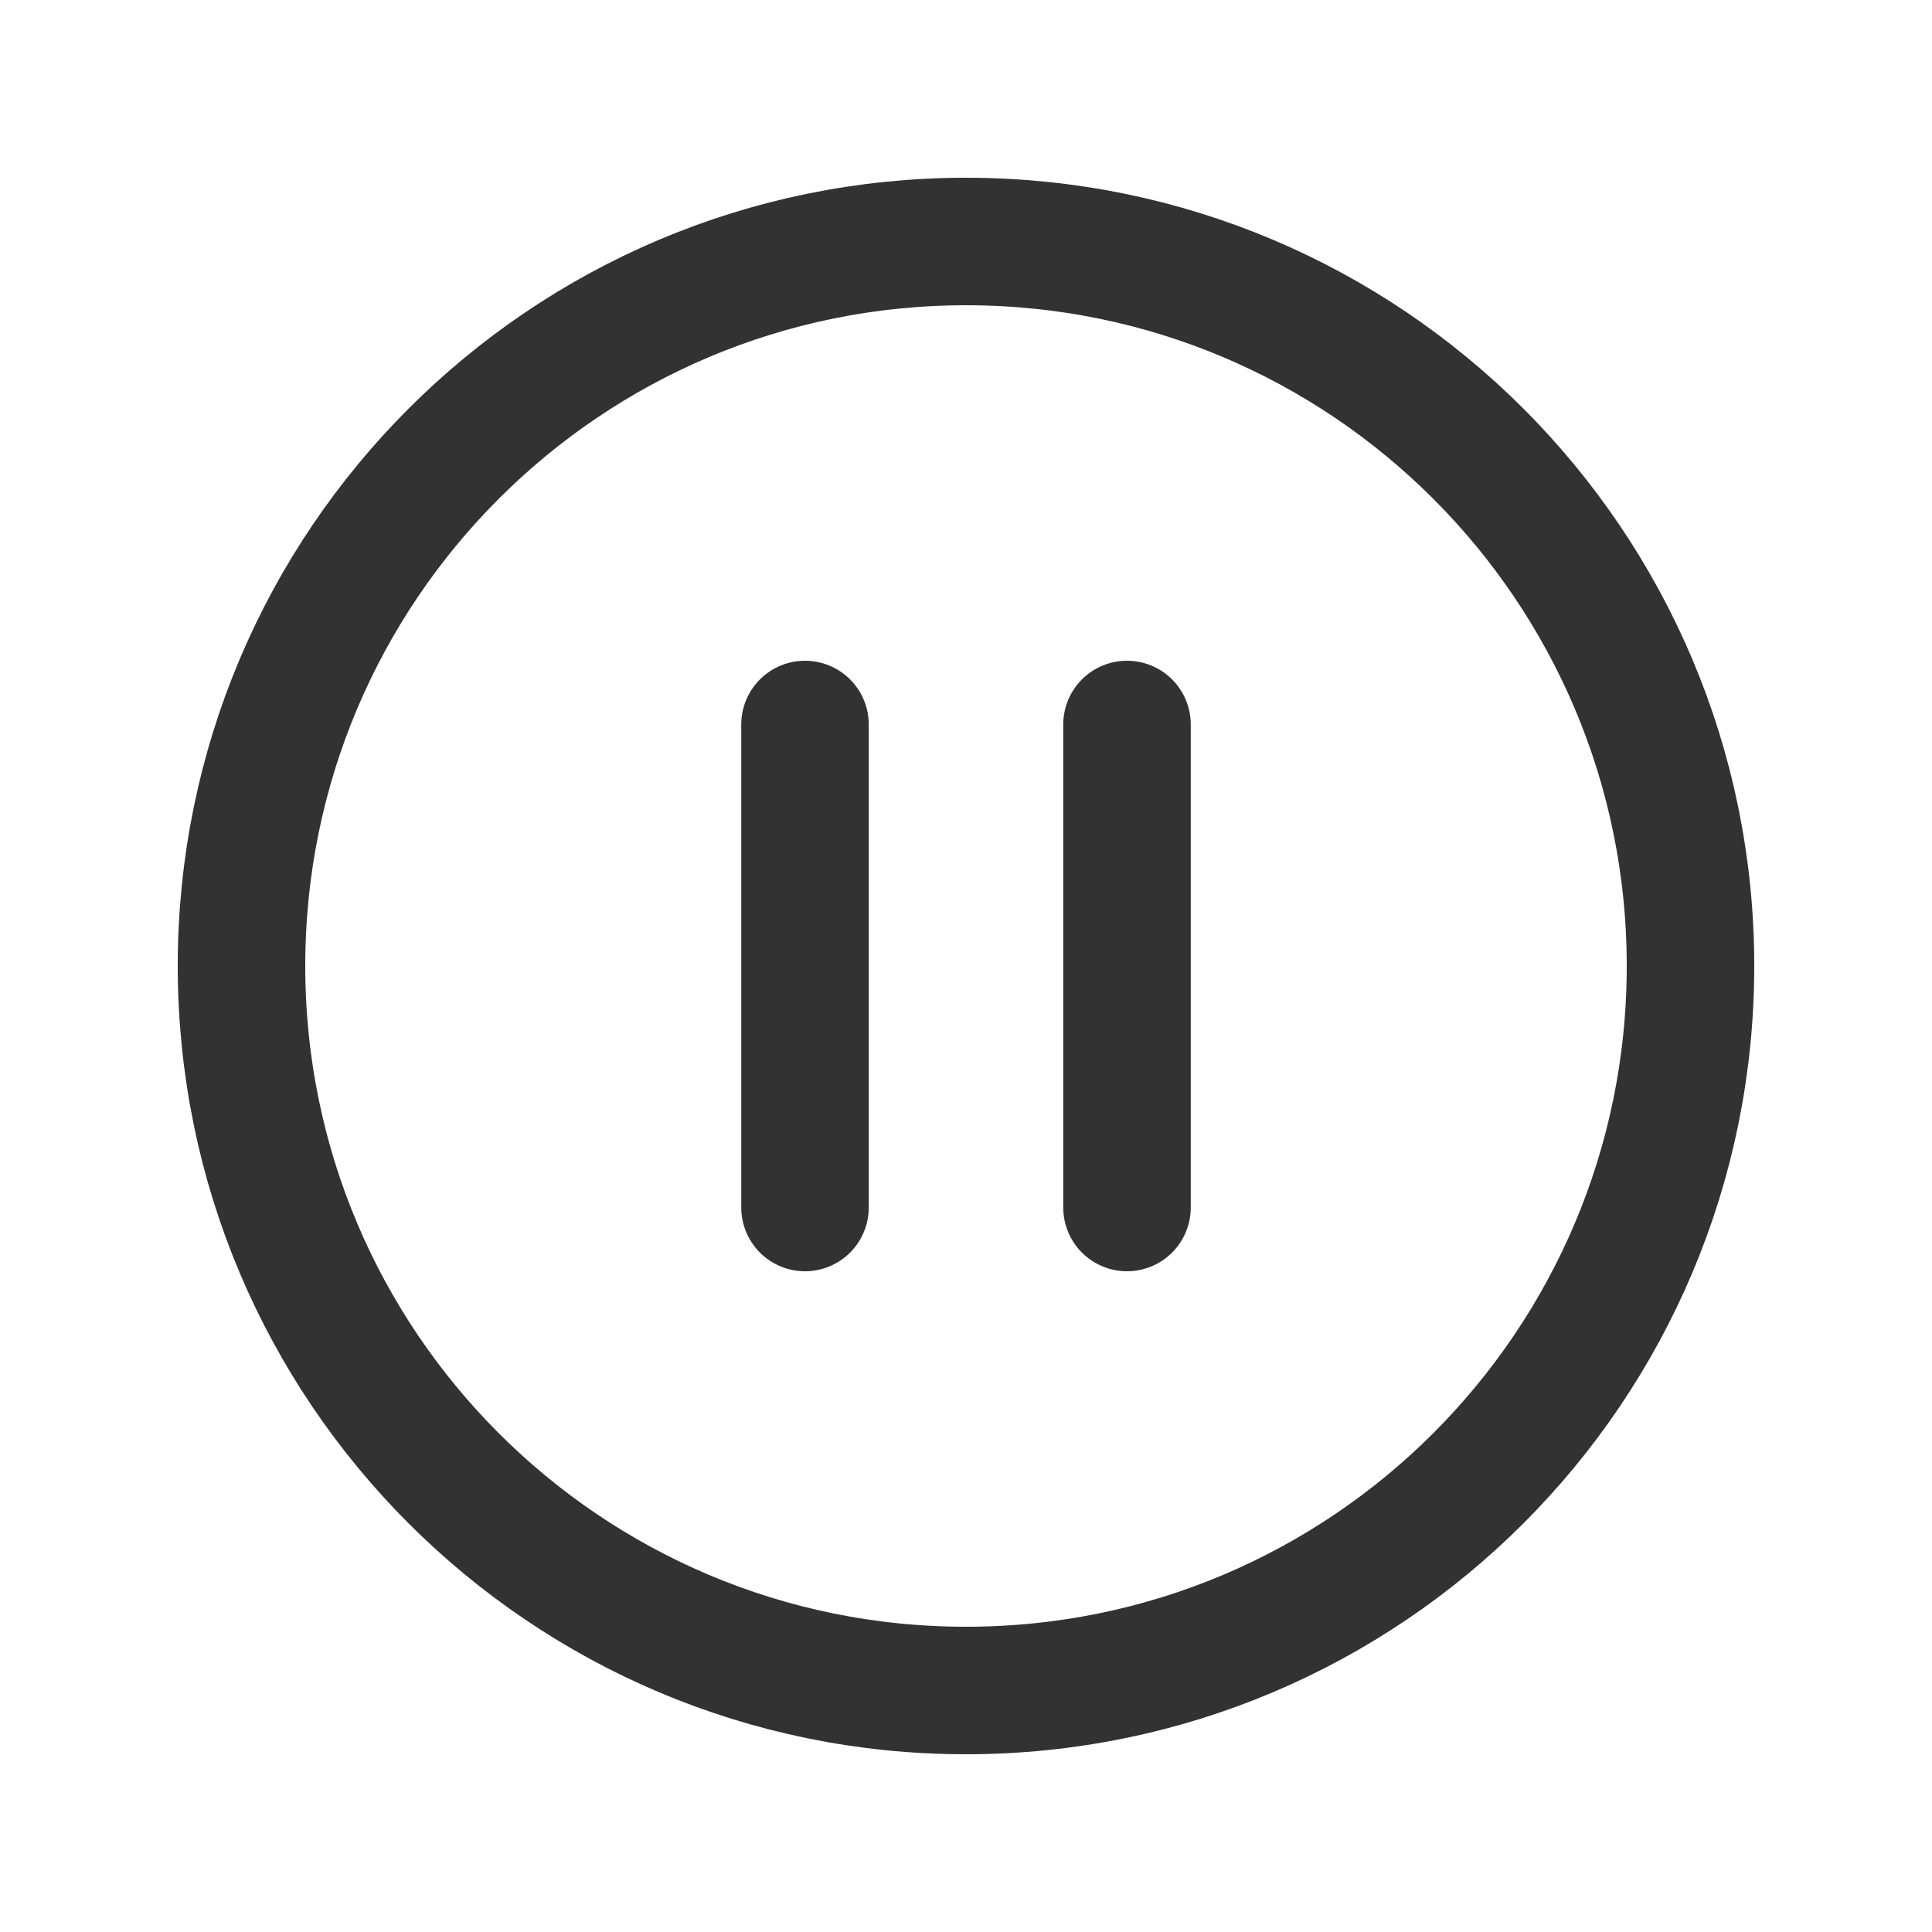
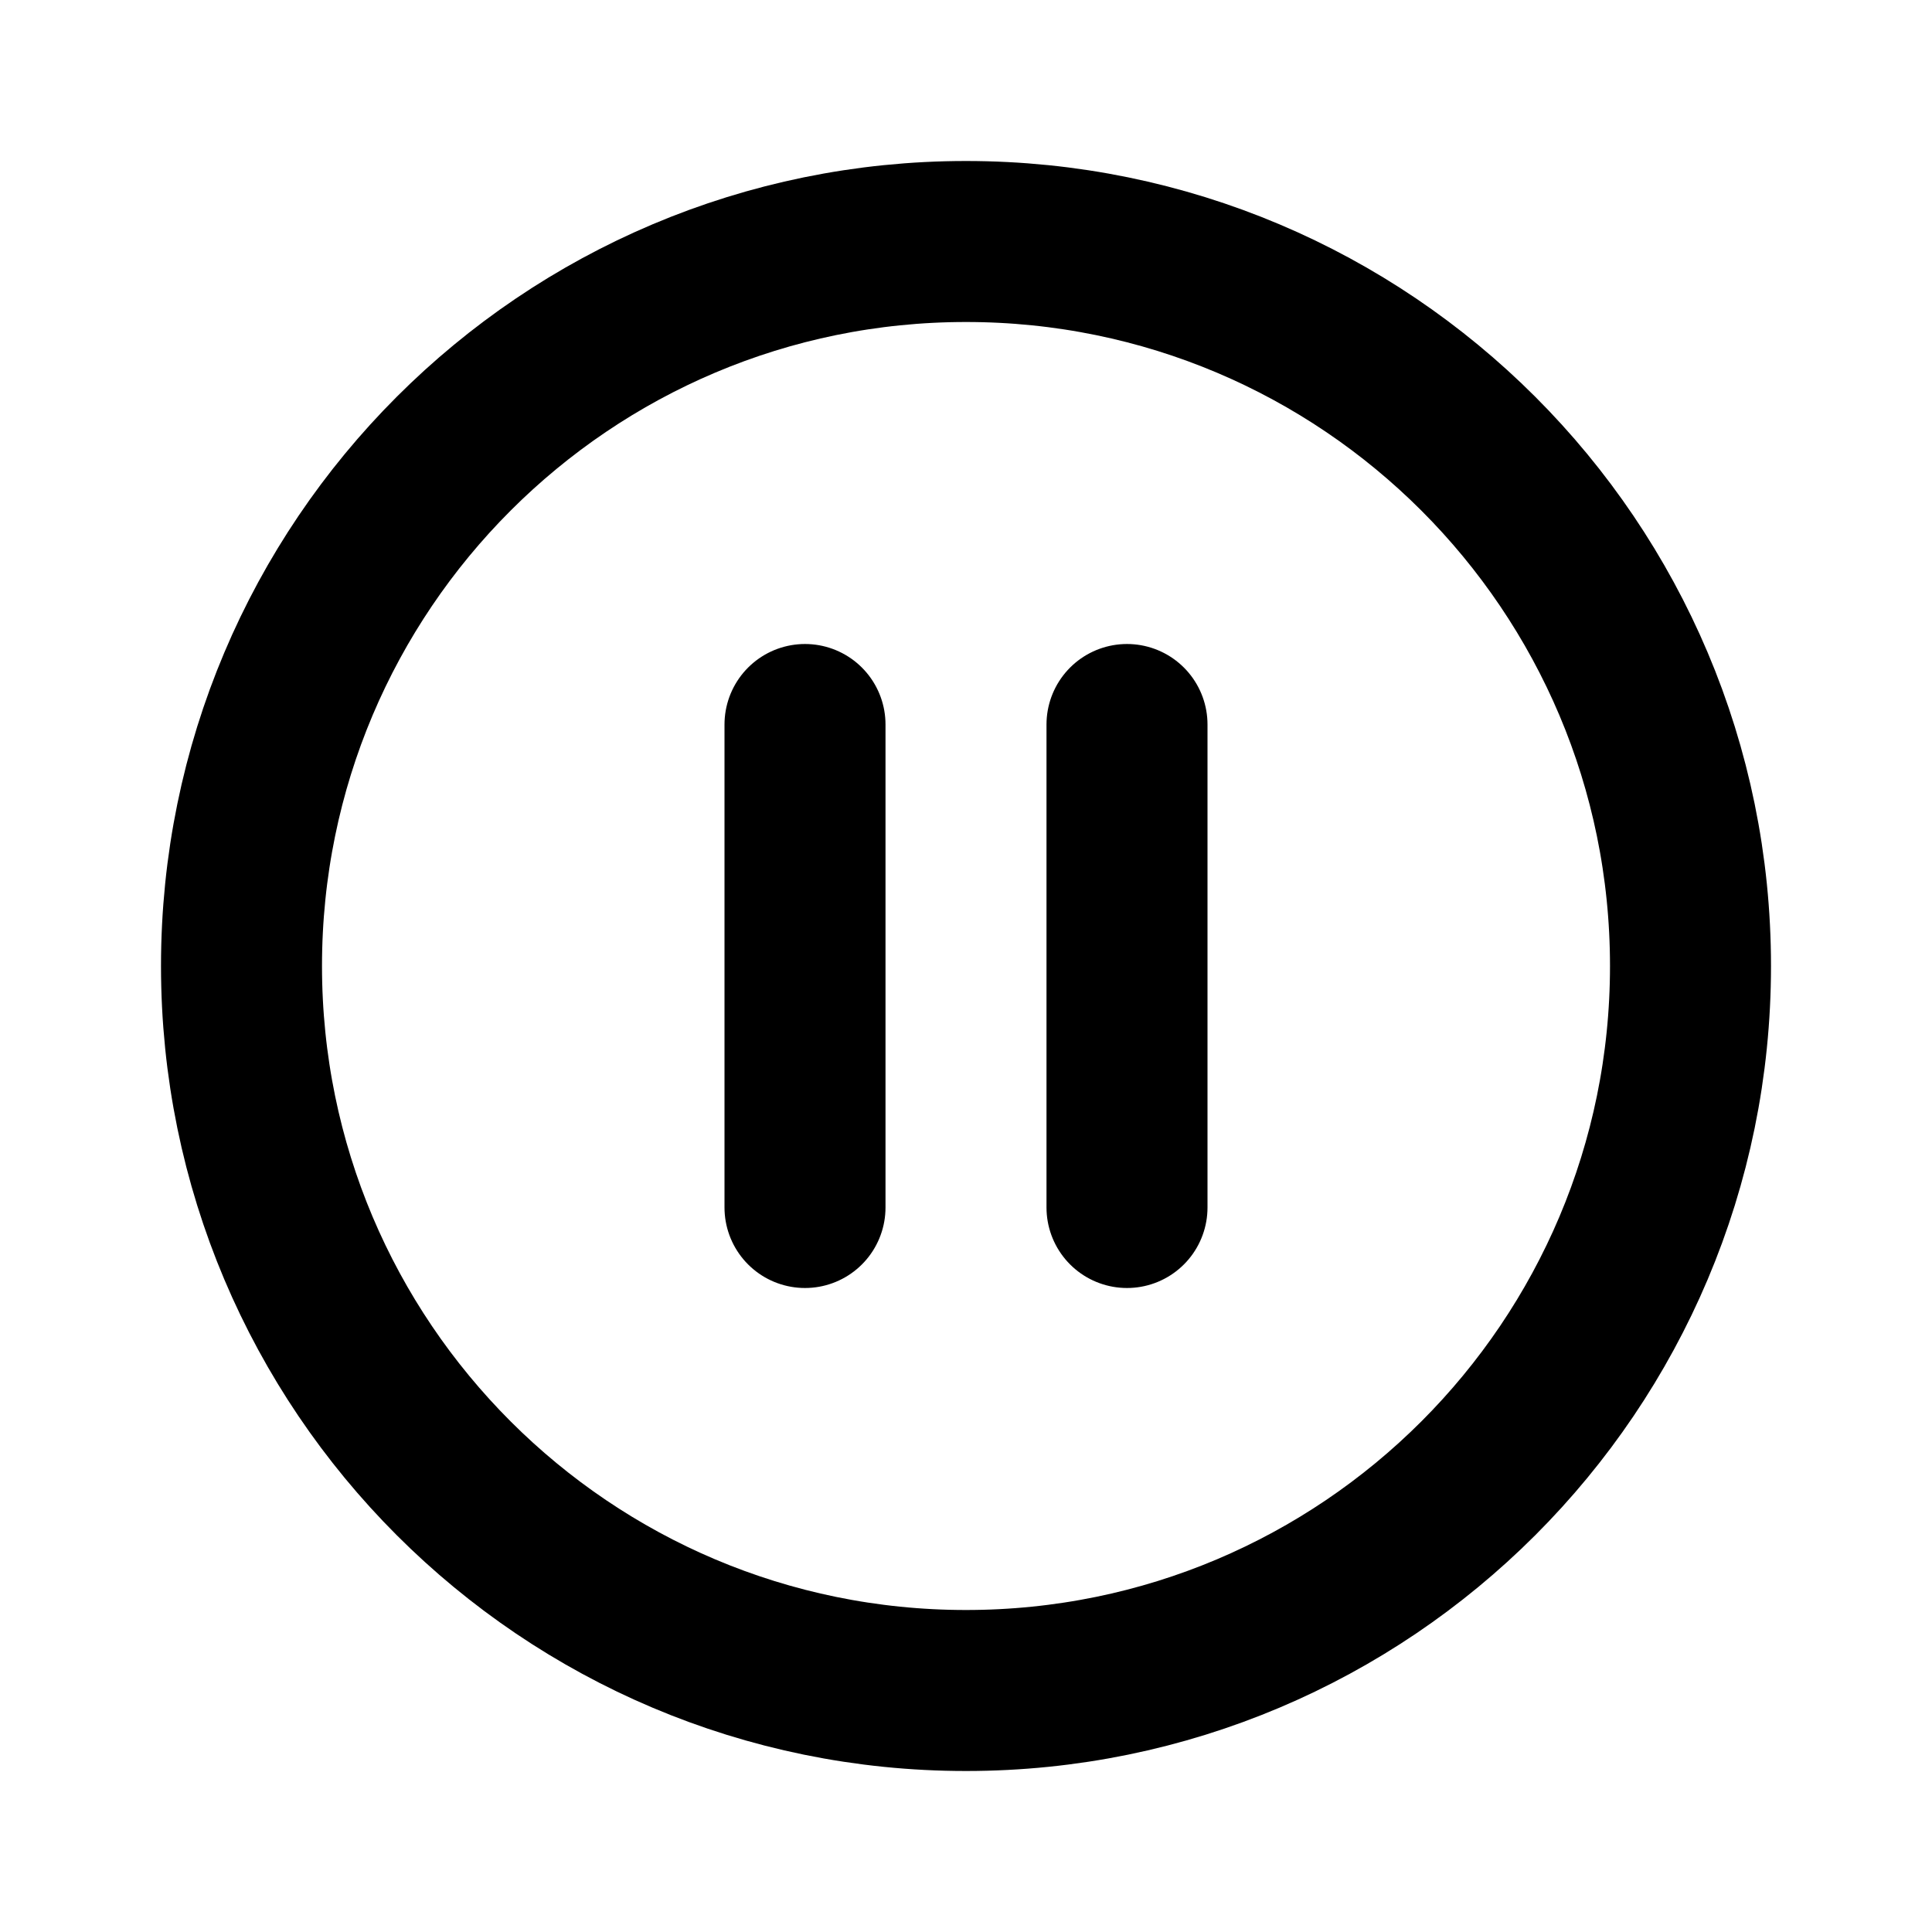
- <svg xmlns="http://www.w3.org/2000/svg" width="123px" height="123px" viewBox="0 0 24 24" fill="none" stroke="#000000">
-   <g id="SVGRepo_bgCarrier" stroke-width="0" />
-   <g id="SVGRepo_tracerCarrier" stroke-linecap="round" stroke-linejoin="round" />
-   <g id="SVGRepo_iconCarrier">
-     <path d="M21 12C21 16.971 16.971 21 12 21C7.029 21 3 16.971 3 12C3 7.029 7.029 3 12 3C16.971 3 21 7.029 21 12Z" stroke="#323232" stroke-width="1.584" />
-     <path d="M14 9L14 15" stroke="#323232" stroke-width="1.584" stroke-linecap="round" stroke-linejoin="round" />
-     <path d="M10 9L10 15" stroke="#323232" stroke-width="1.584" stroke-linecap="round" stroke-linejoin="round" />
-   </g>
+ <svg xmlns="http://www.w3.org/2000/svg" width="800px" height="800px" viewBox="0 0 24 24" fill="none">
+   <path d="M10 9V15M14 9V15M12 21C16.971 21 21 16.971 21 12C21 7.029 16.971 3 12 3C7.029 3 3 7.029 3 12C3 16.971 7.029 21 12 21Z" stroke="#000000" stroke-width="2" stroke-linecap="round" stroke-linejoin="round" />
</svg>
